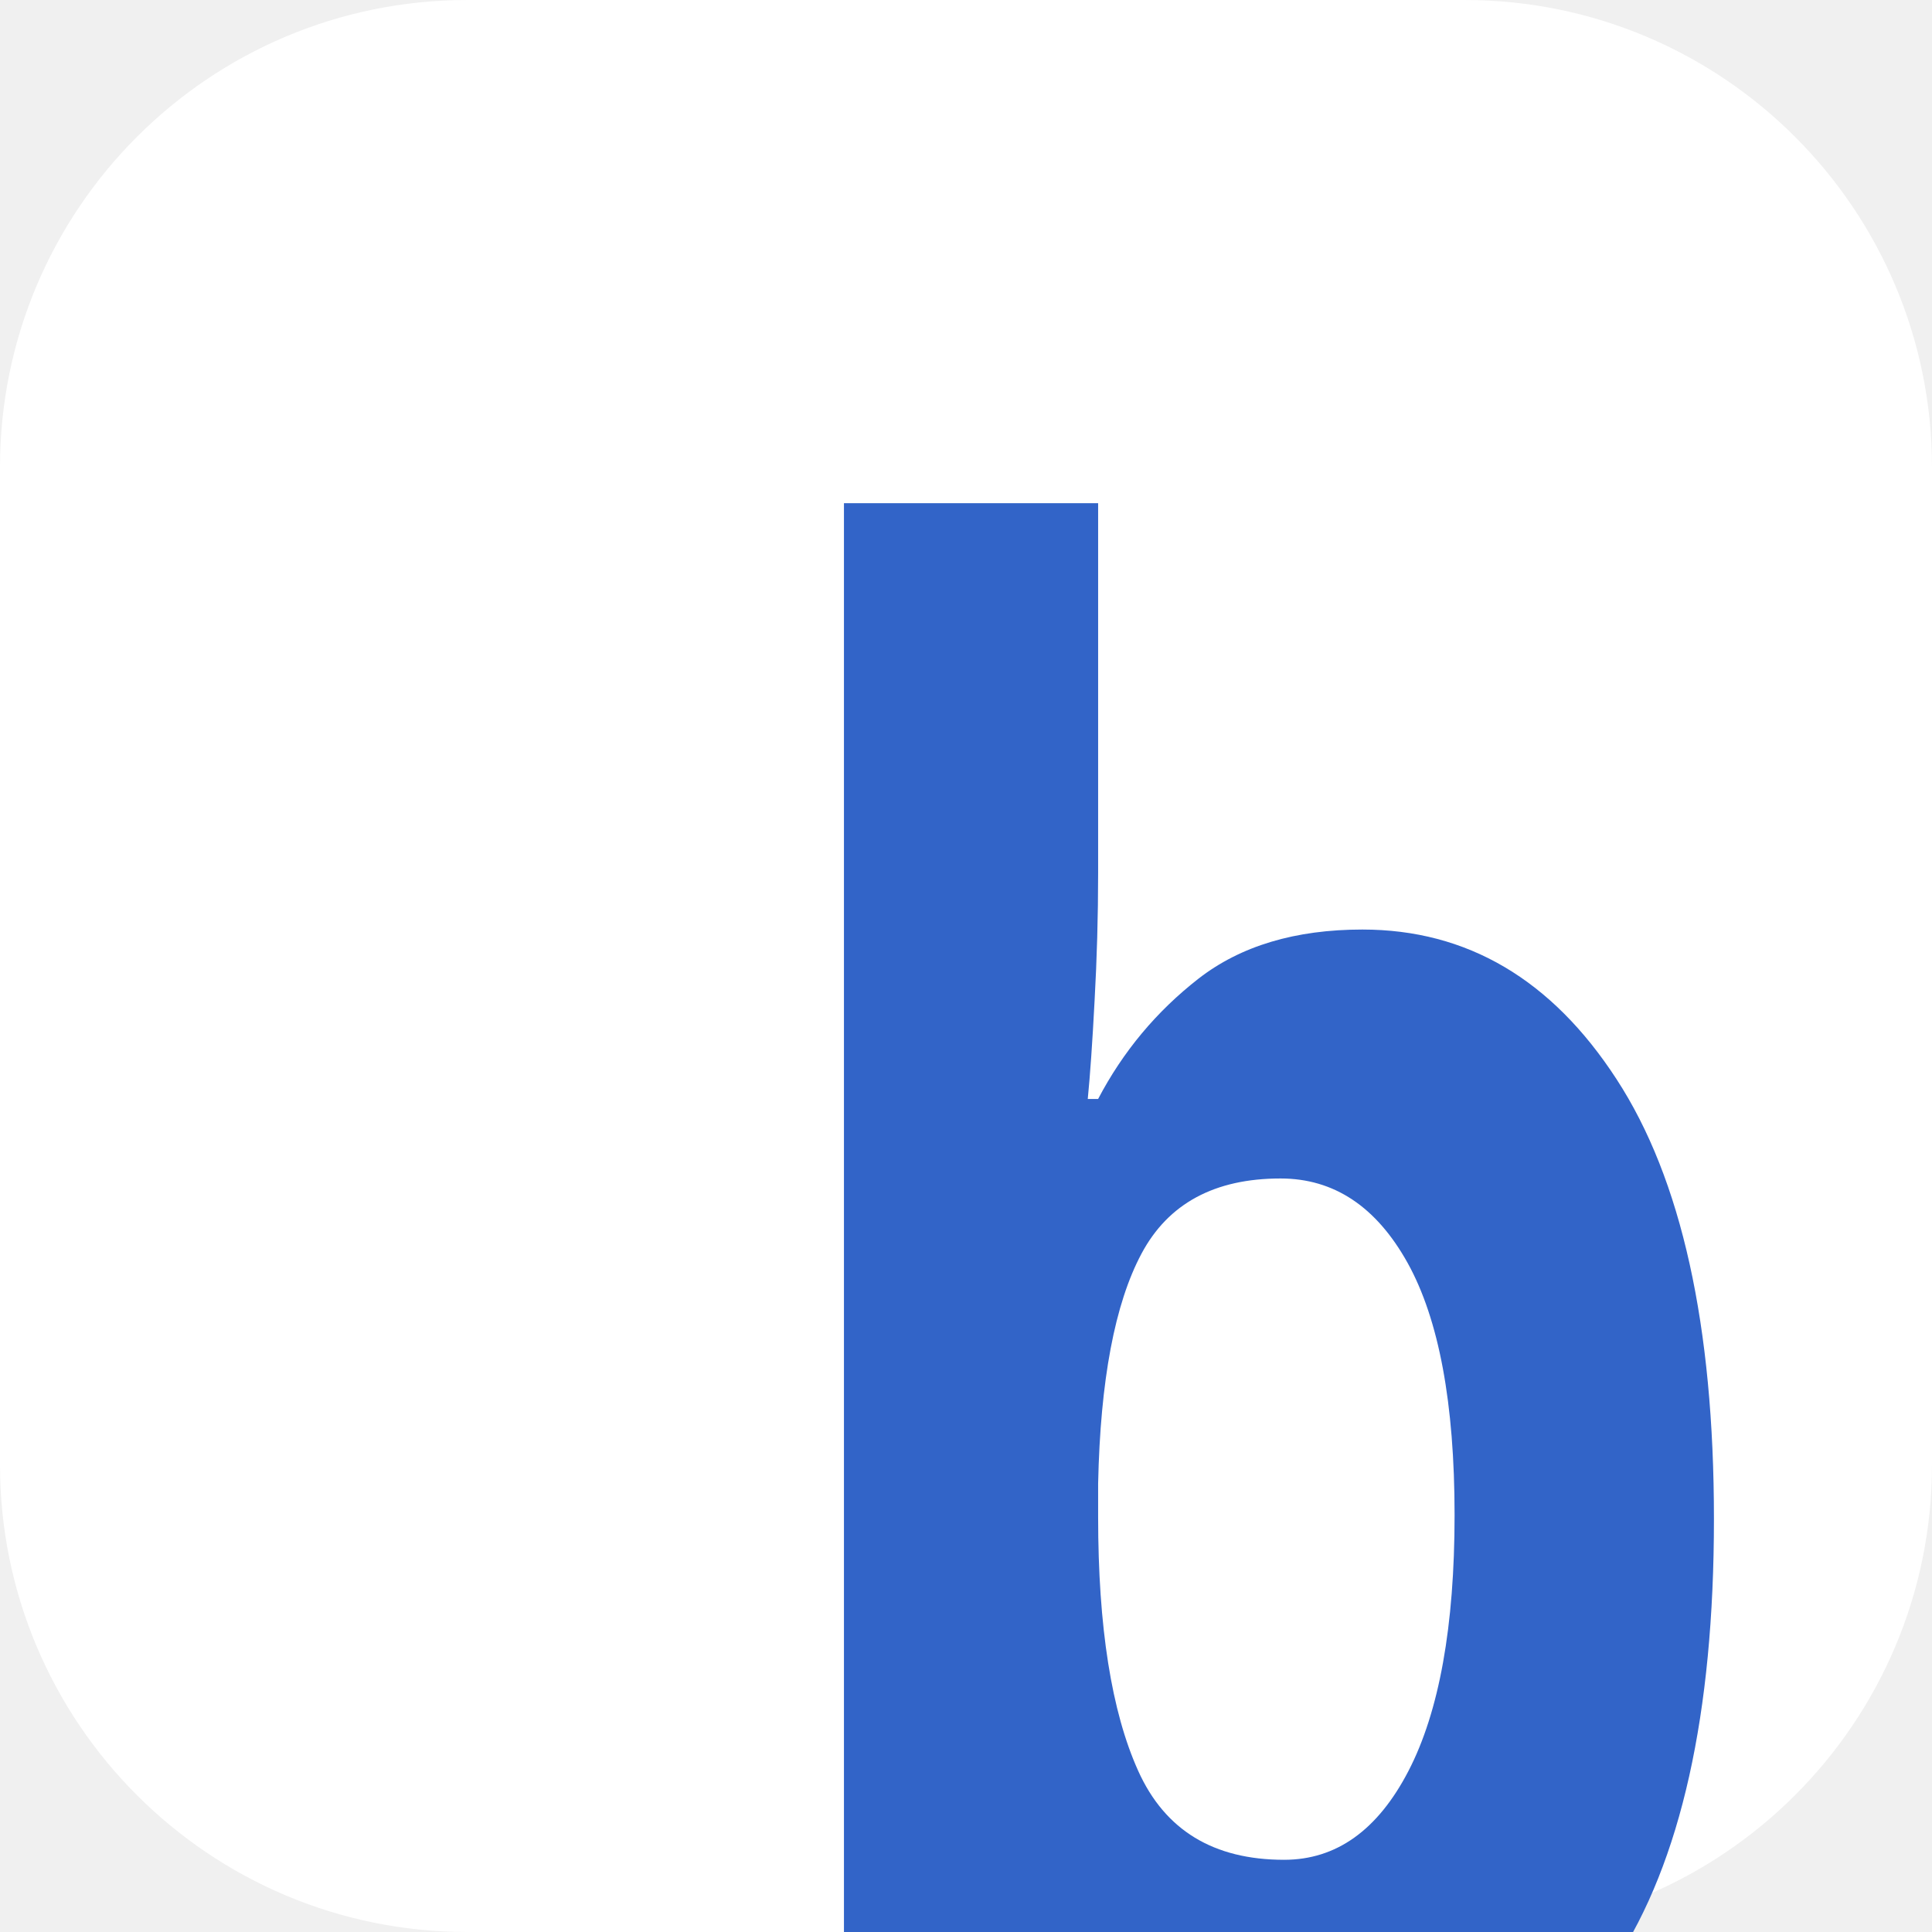
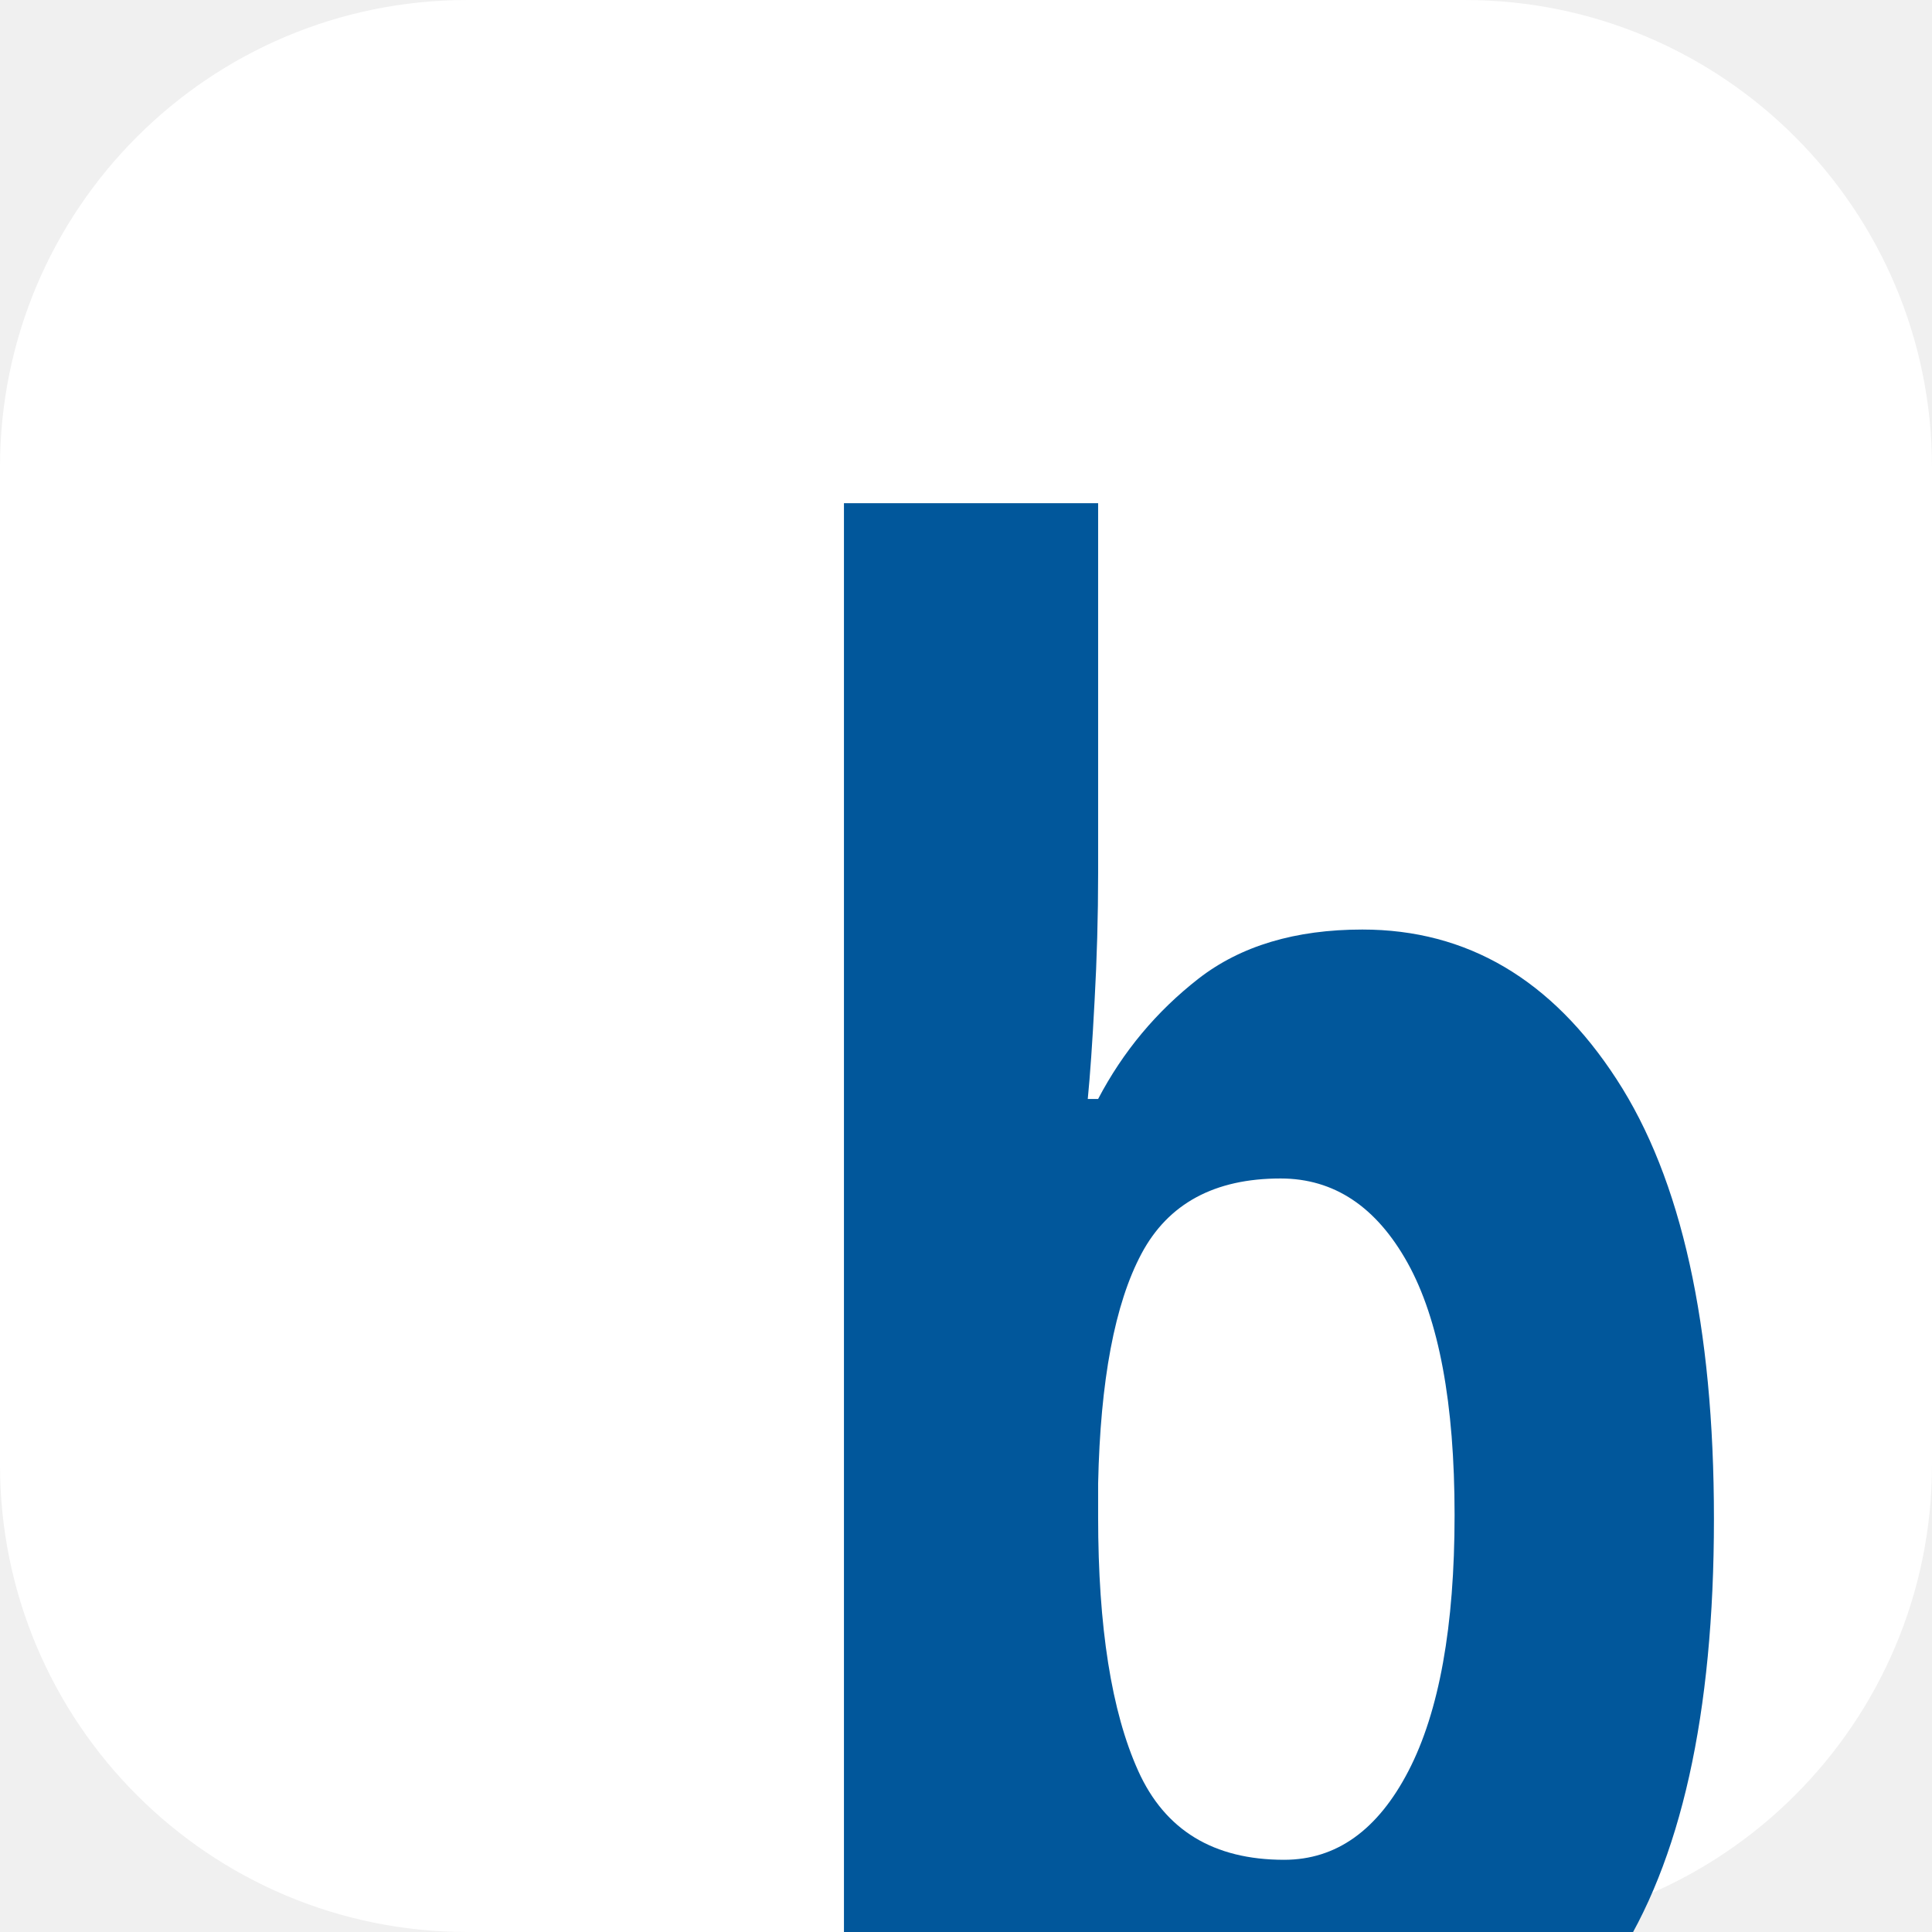
<svg xmlns="http://www.w3.org/2000/svg" width="100mm" height="100mm" viewBox="0 0 100 100" version="1.1" id="svg8">
  <defs id="defs2" />
  <g id="layer1" transform="translate(-42.33333,-49.04762)">
    <rect id="rect3699" width="100" height="100" x="42.333" y="49.048" style="fill:#ffffff;fill-opacity:1;stroke-width:0.265" ry="24.19" />
-     <text xml:space="preserve" style="font-style:normal;font-variant:normal;font-weight:800;font-stretch:normal;font-size:97.739px;line-height:40;font-family:'Apple SD Gothic Neo';-inkscape-font-specification:'Apple SD Gothic Neo, Ultra-Bold';font-variant-ligatures:normal;font-variant-caps:normal;font-variant-numeric:normal;font-feature-settings:normal;text-align:start;letter-spacing:0px;word-spacing:0px;writing-mode:lr-tb;text-anchor:start;fill:#3264c8;fill-opacity:1;stroke:none;stroke-width:0.509;" x="87.584" y="142.122" id="text4508" transform="scale(0.9034276,1.106896)">
-       <tspan id="tspan4506" x="87.584" y="142.122" style="font-style:normal;font-variant:normal;font-weight:800;font-stretch:normal;font-size:97.739px;line-height:40;font-family:'Apple SD Gothic Neo';-inkscape-font-specification:'Apple SD Gothic Neo, Ultra-Bold';font-variant-ligatures:normal;font-variant-caps:normal;font-variant-numeric:normal;font-feature-settings:normal;text-align:start;writing-mode:lr-tb;text-anchor:start;fill:#3264c8;fill-opacity:1;stroke-width:0.509;">b</tspan>
+     <text xml:space="preserve" style="font-style:normal;font-variant:normal;font-weight:800;font-stretch:normal;font-size:97.739px;line-height:40;font-family:'Apple SD Gothic Neo';-inkscape-font-specification:'Apple SD Gothic Neo, Ultra-Bold';font-variant-ligatures:normal;font-variant-caps:normal;font-variant-numeric:normal;font-feature-settings:normal;text-align:start;letter-spacing:0px;word-spacing:0px;writing-mode:lr-tb;text-anchor:start;fill:#01579b;fill-opacity:1;stroke:none;stroke-width:0.509;" x="87.584" y="142.122" id="text4508" transform="scale(0.9034276,1.106896)">
+       <tspan id="tspan4506" x="87.584" y="142.122" style="font-style:normal;font-variant:normal;font-weight:800;font-stretch:normal;font-size:97.739px;line-height:40;font-family:'Apple SD Gothic Neo';-inkscape-font-specification:'Apple SD Gothic Neo, Ultra-Bold';font-variant-ligatures:normal;font-variant-caps:normal;font-variant-numeric:normal;font-feature-settings:normal;text-align:start;writing-mode:lr-tb;text-anchor:start;fill:#01579b;fill-opacity:1;stroke-width:0.509;">b</tspan>
    </text>
  </g>
</svg>
